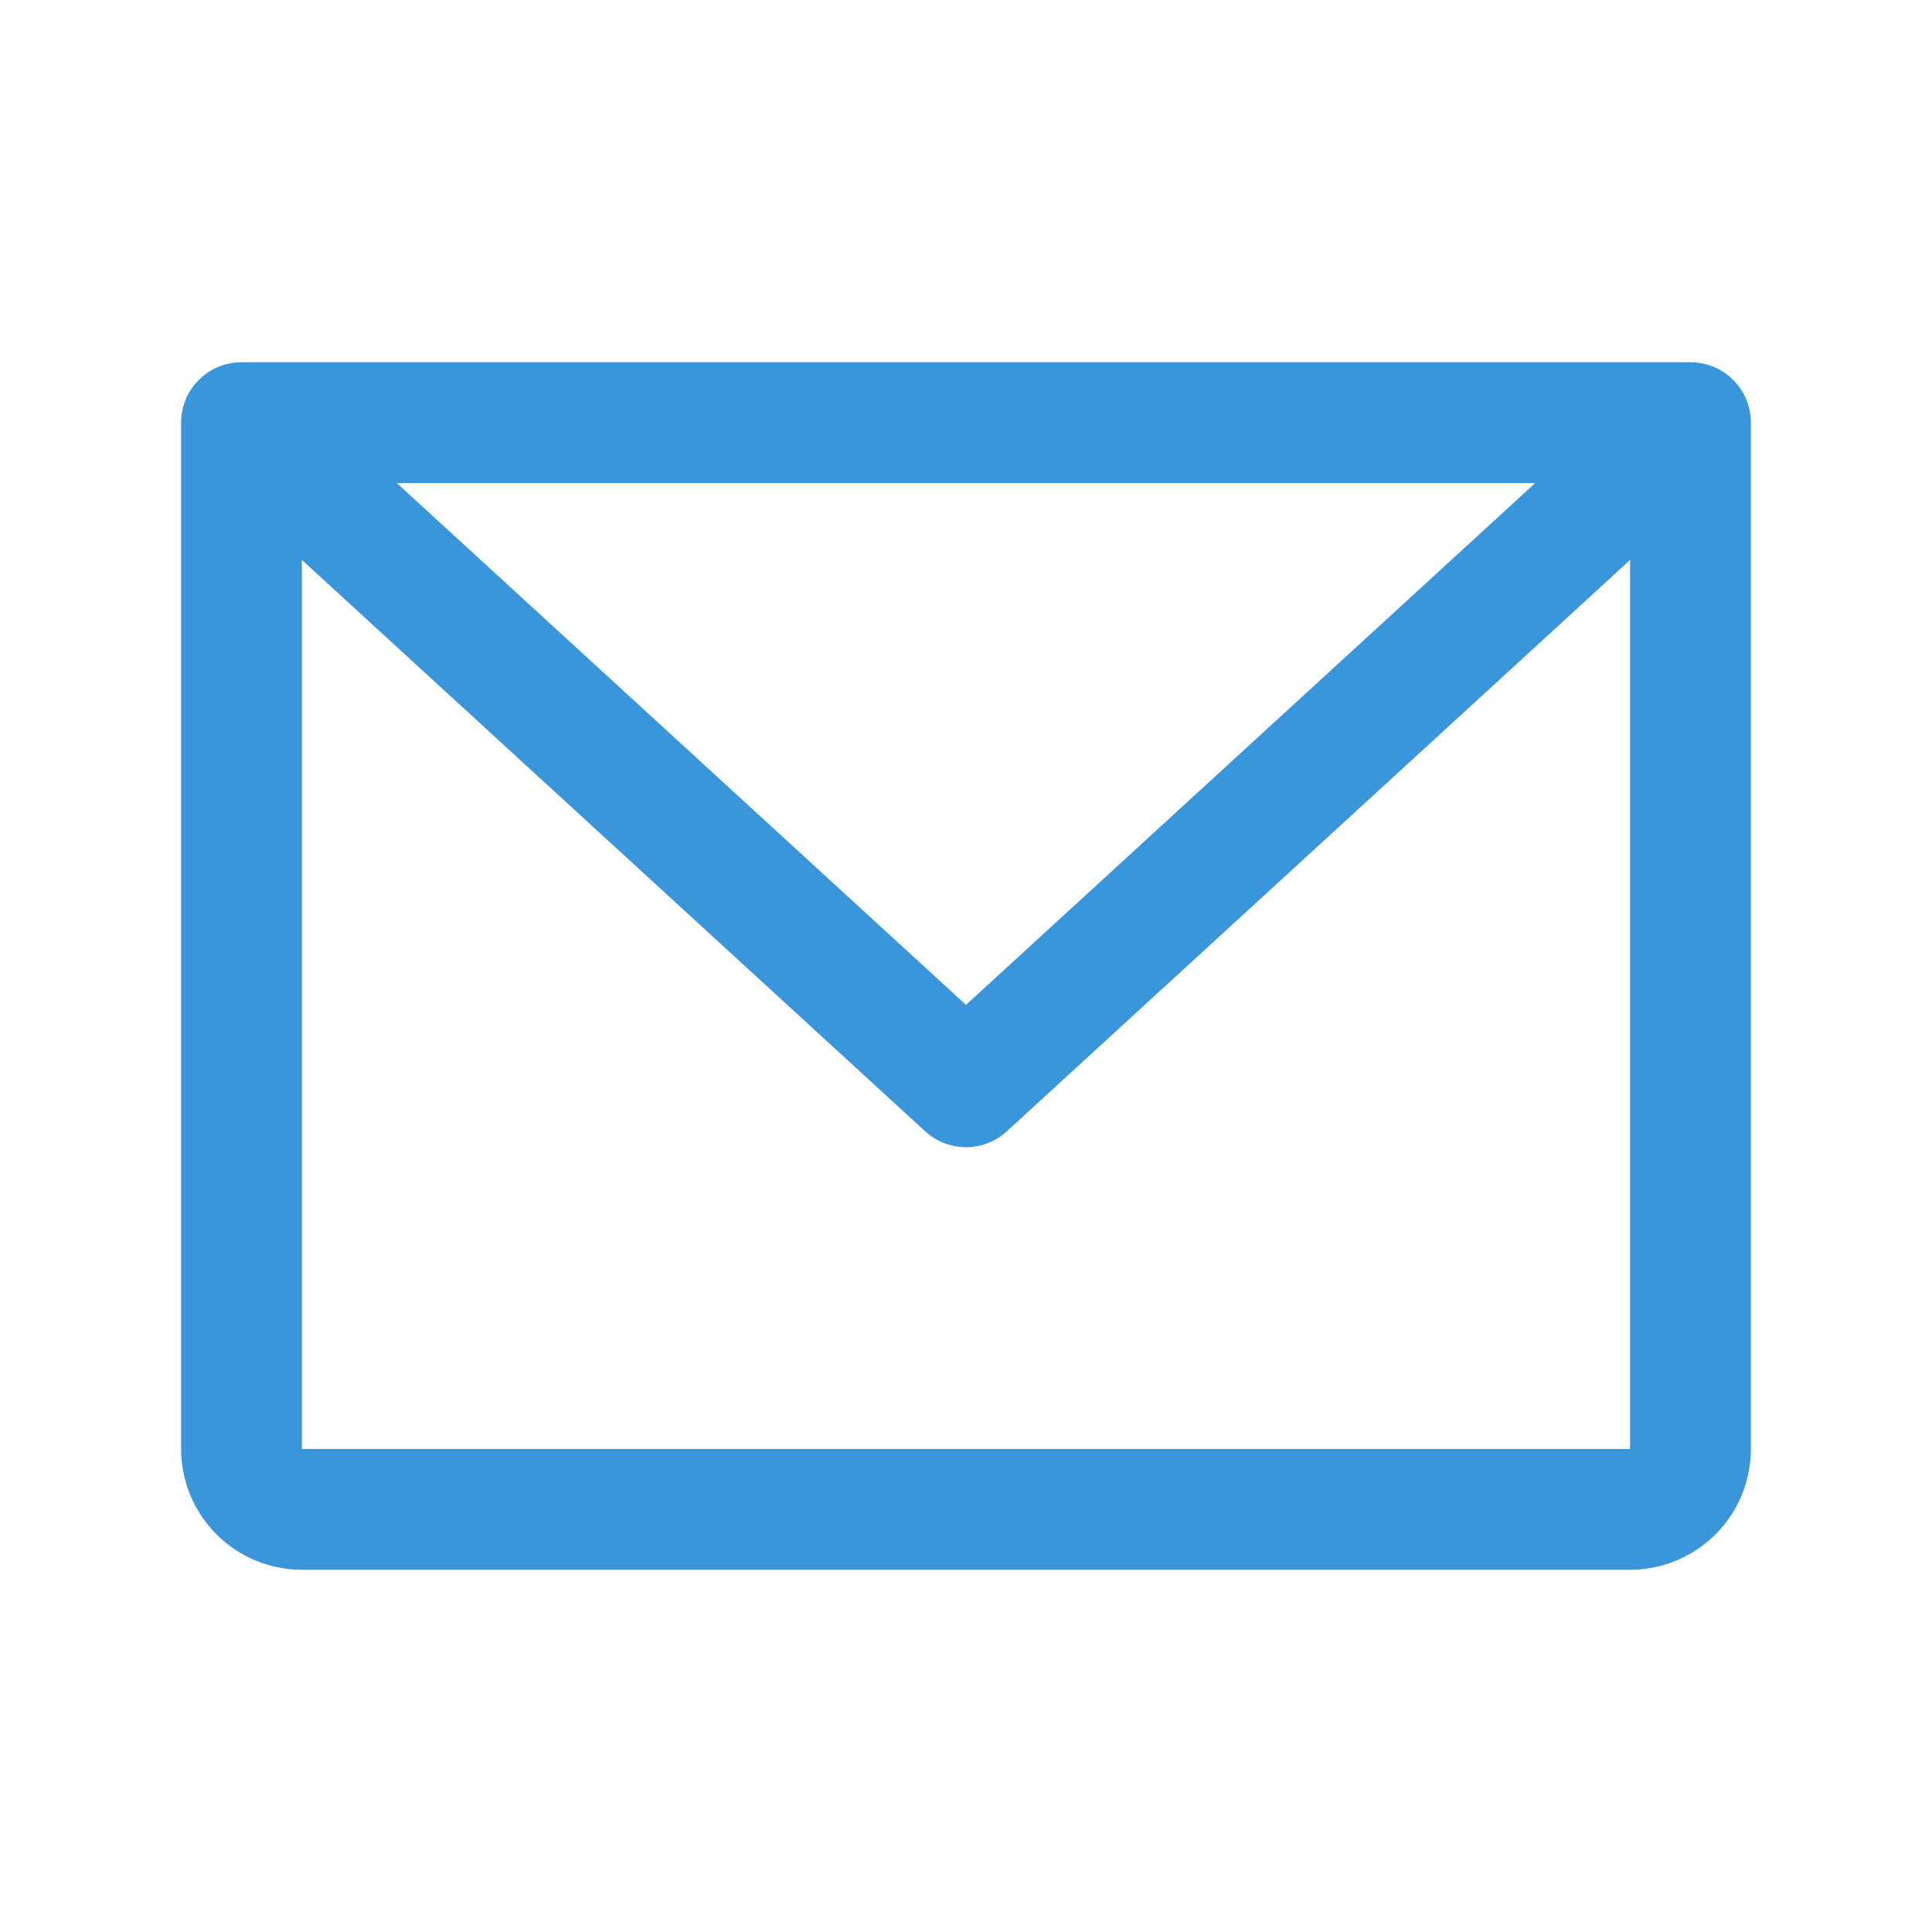
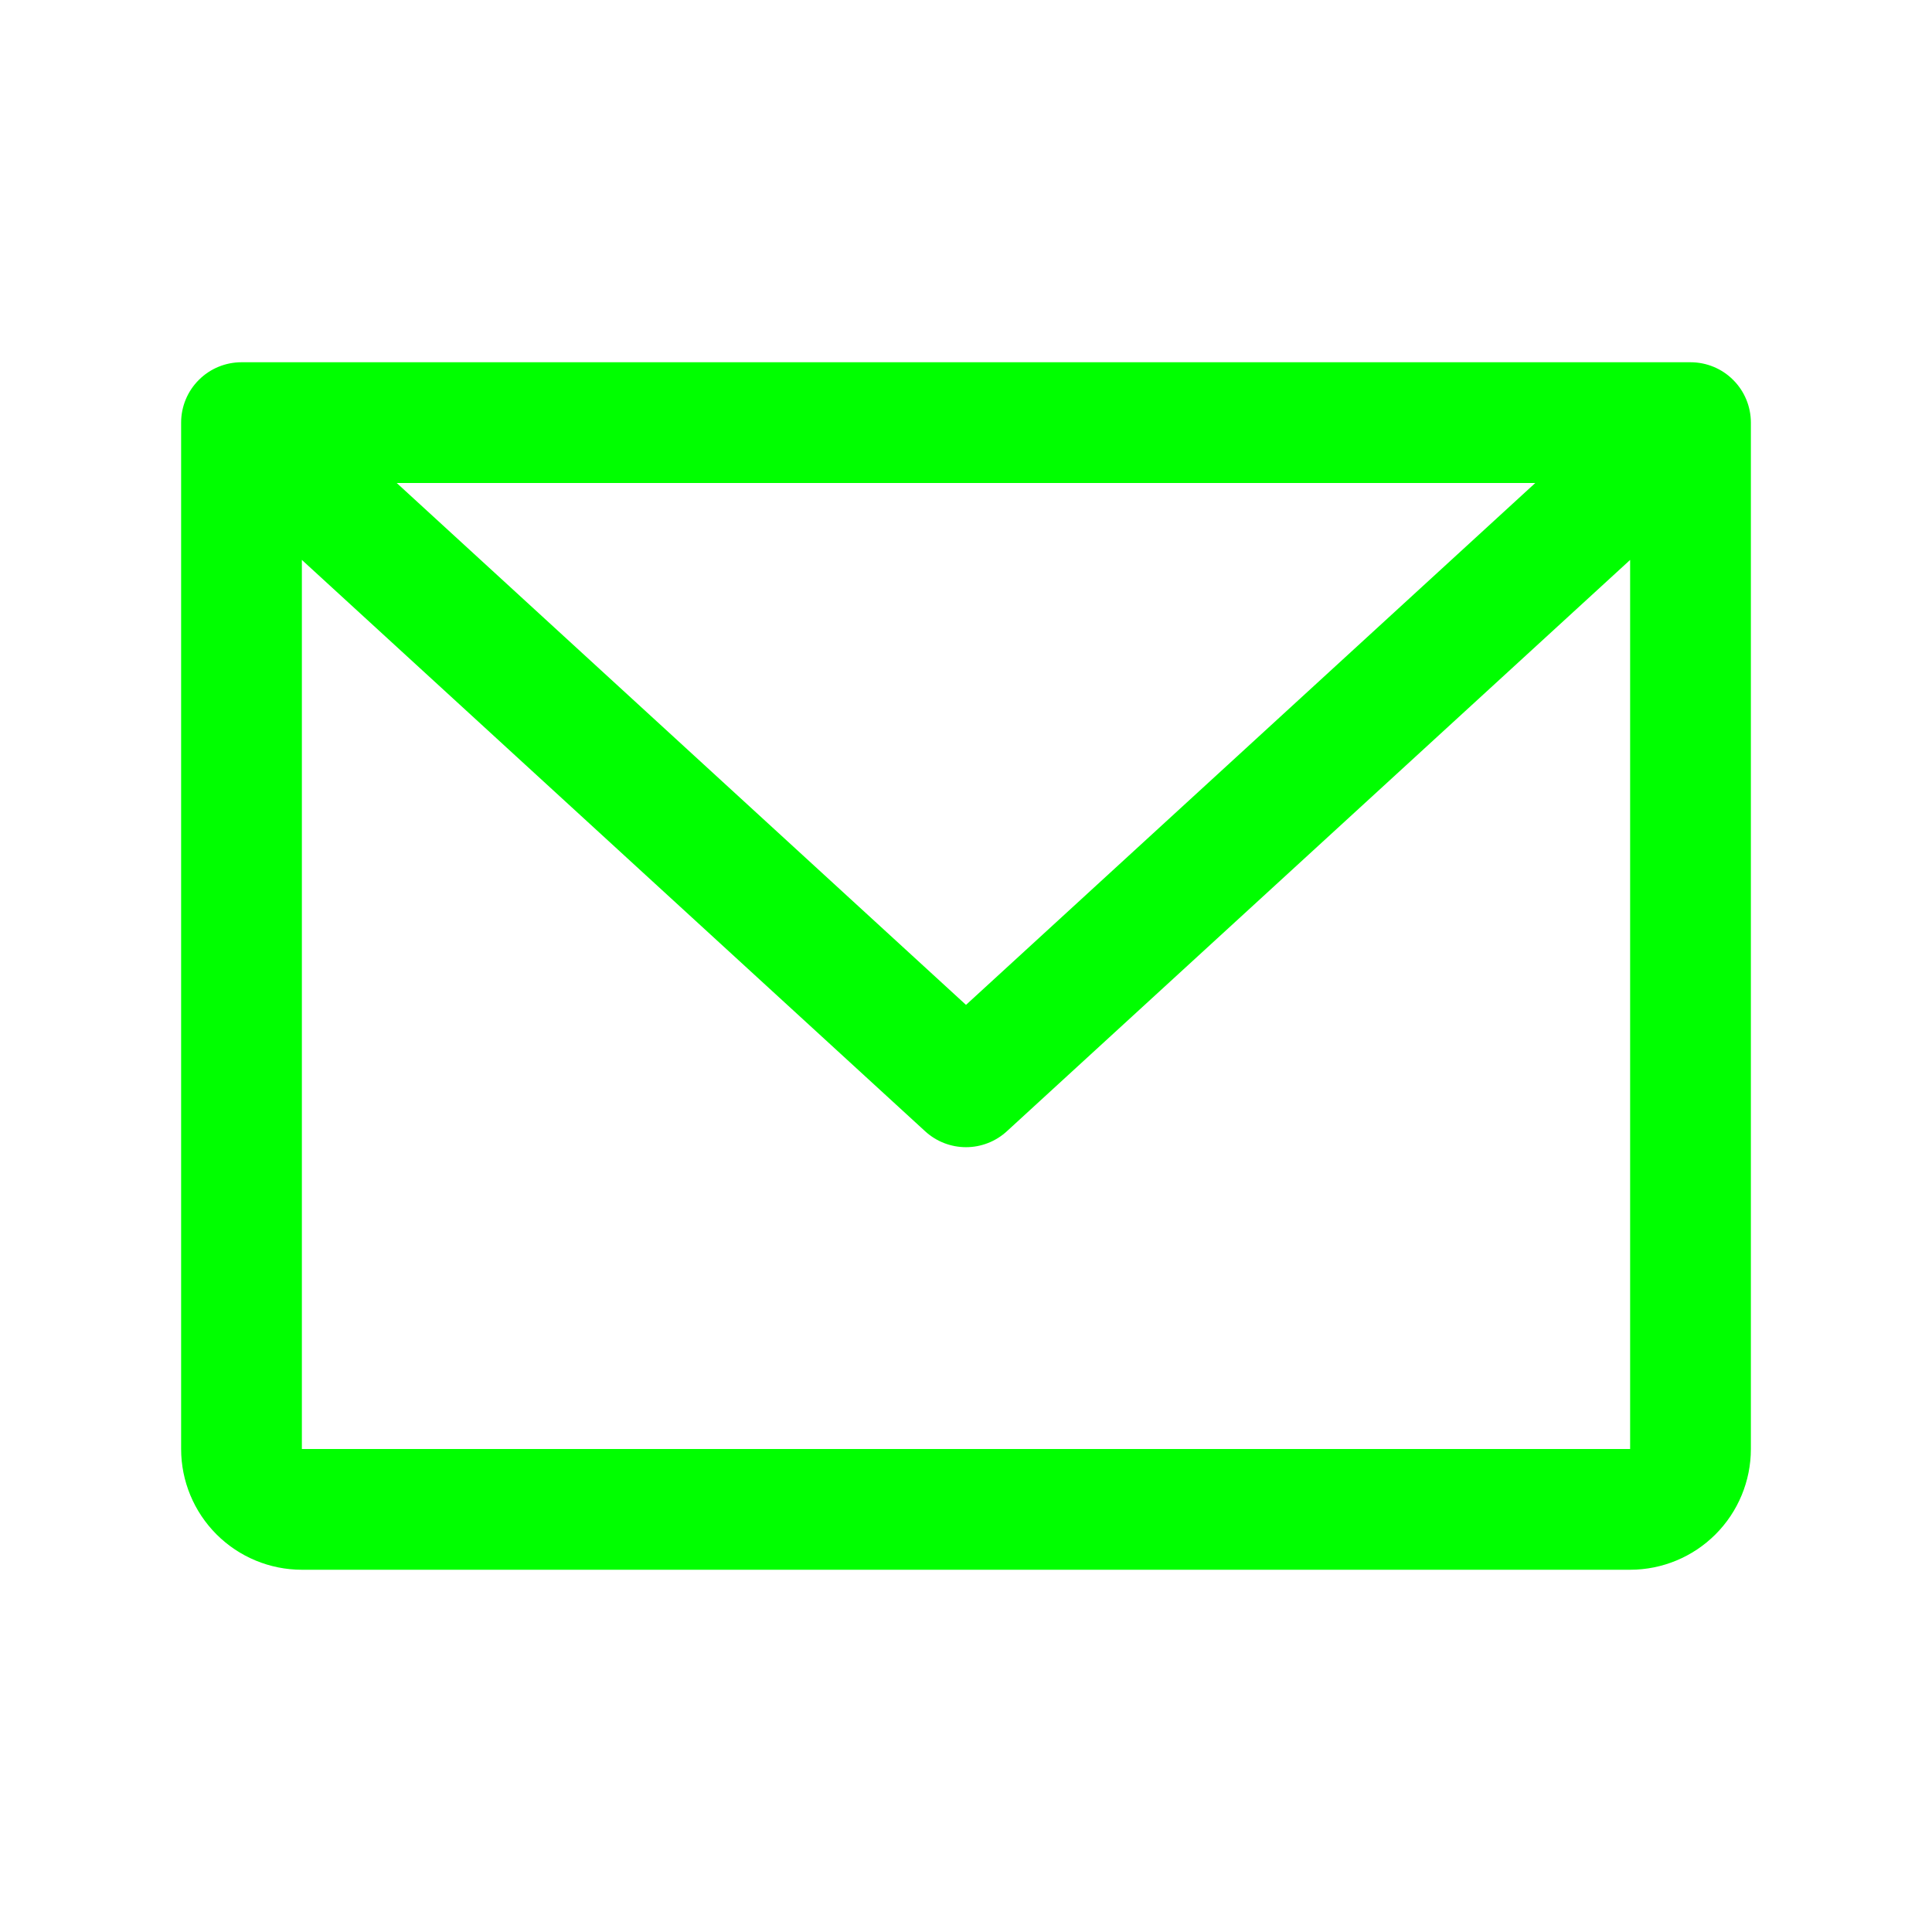
<svg xmlns="http://www.w3.org/2000/svg" width="32" height="32" viewBox="0 0 32 32" fill="none">
-   <path d="M28 6H4C3.735 6 3.48 6.105 3.293 6.293C3.105 6.48 3 6.735 3 7V24C3 24.53 3.211 25.039 3.586 25.414C3.961 25.789 4.47 26 5 26H27C27.53 26 28.039 25.789 28.414 25.414C28.789 25.039 29 24.53 29 24V7C29 6.735 28.895 6.48 28.707 6.293C28.52 6.105 28.265 6 28 6ZM25.429 8L16 16.644L6.571 8H25.429ZM27 24H5V9.274L15.324 18.738C15.508 18.907 15.75 19.001 16 19.001C16.25 19.001 16.492 18.907 16.676 18.738L27 9.274V24Z" fill="#3996DB" />
+   <path d="M28 6H4C3.735 6 3.48 6.105 3.293 6.293C3.105 6.48 3 6.735 3 7V24C3 24.53 3.211 25.039 3.586 25.414C3.961 25.789 4.47 26 5 26H27C27.53 26 28.039 25.789 28.414 25.414C28.789 25.039 29 24.53 29 24V7C29 6.735 28.895 6.48 28.707 6.293C28.52 6.105 28.265 6 28 6ZM25.429 8L16 16.644L6.571 8H25.429ZM27 24H5V9.274L15.324 18.738C15.508 18.907 15.75 19.001 16 19.001C16.25 19.001 16.492 18.907 16.676 18.738L27 9.274V24Z" fill="#00ff00" />
</svg>
